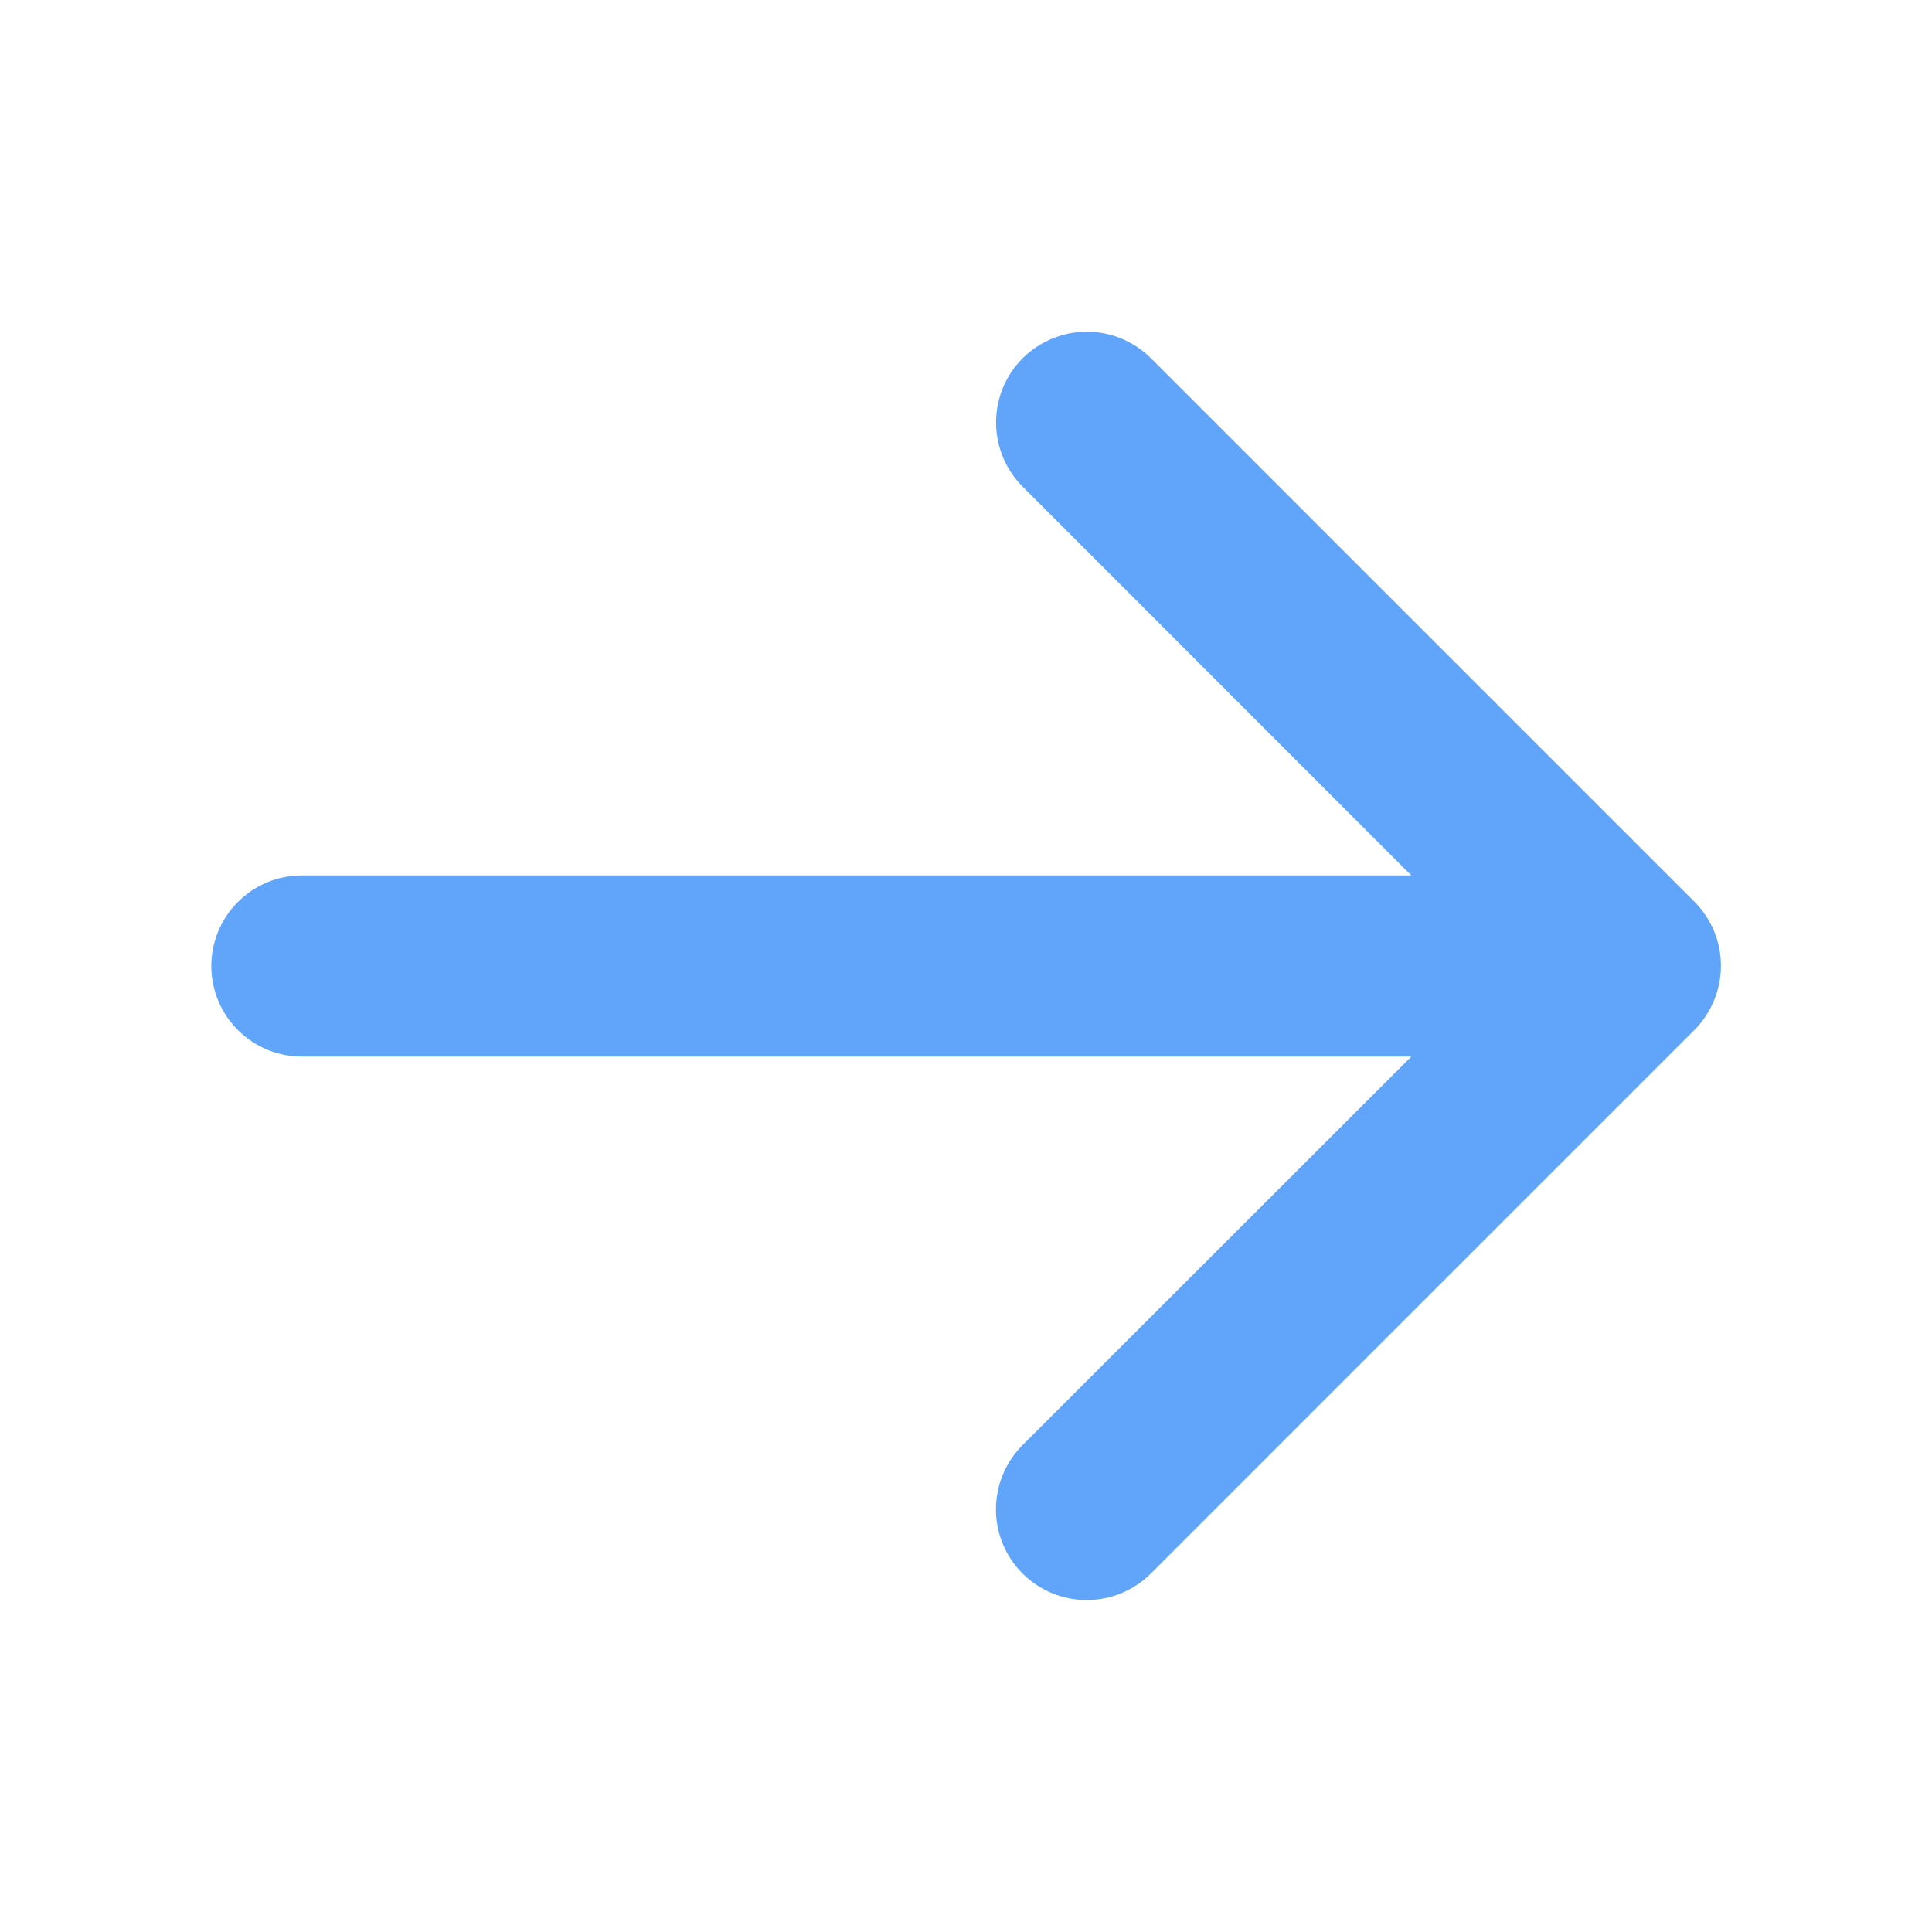
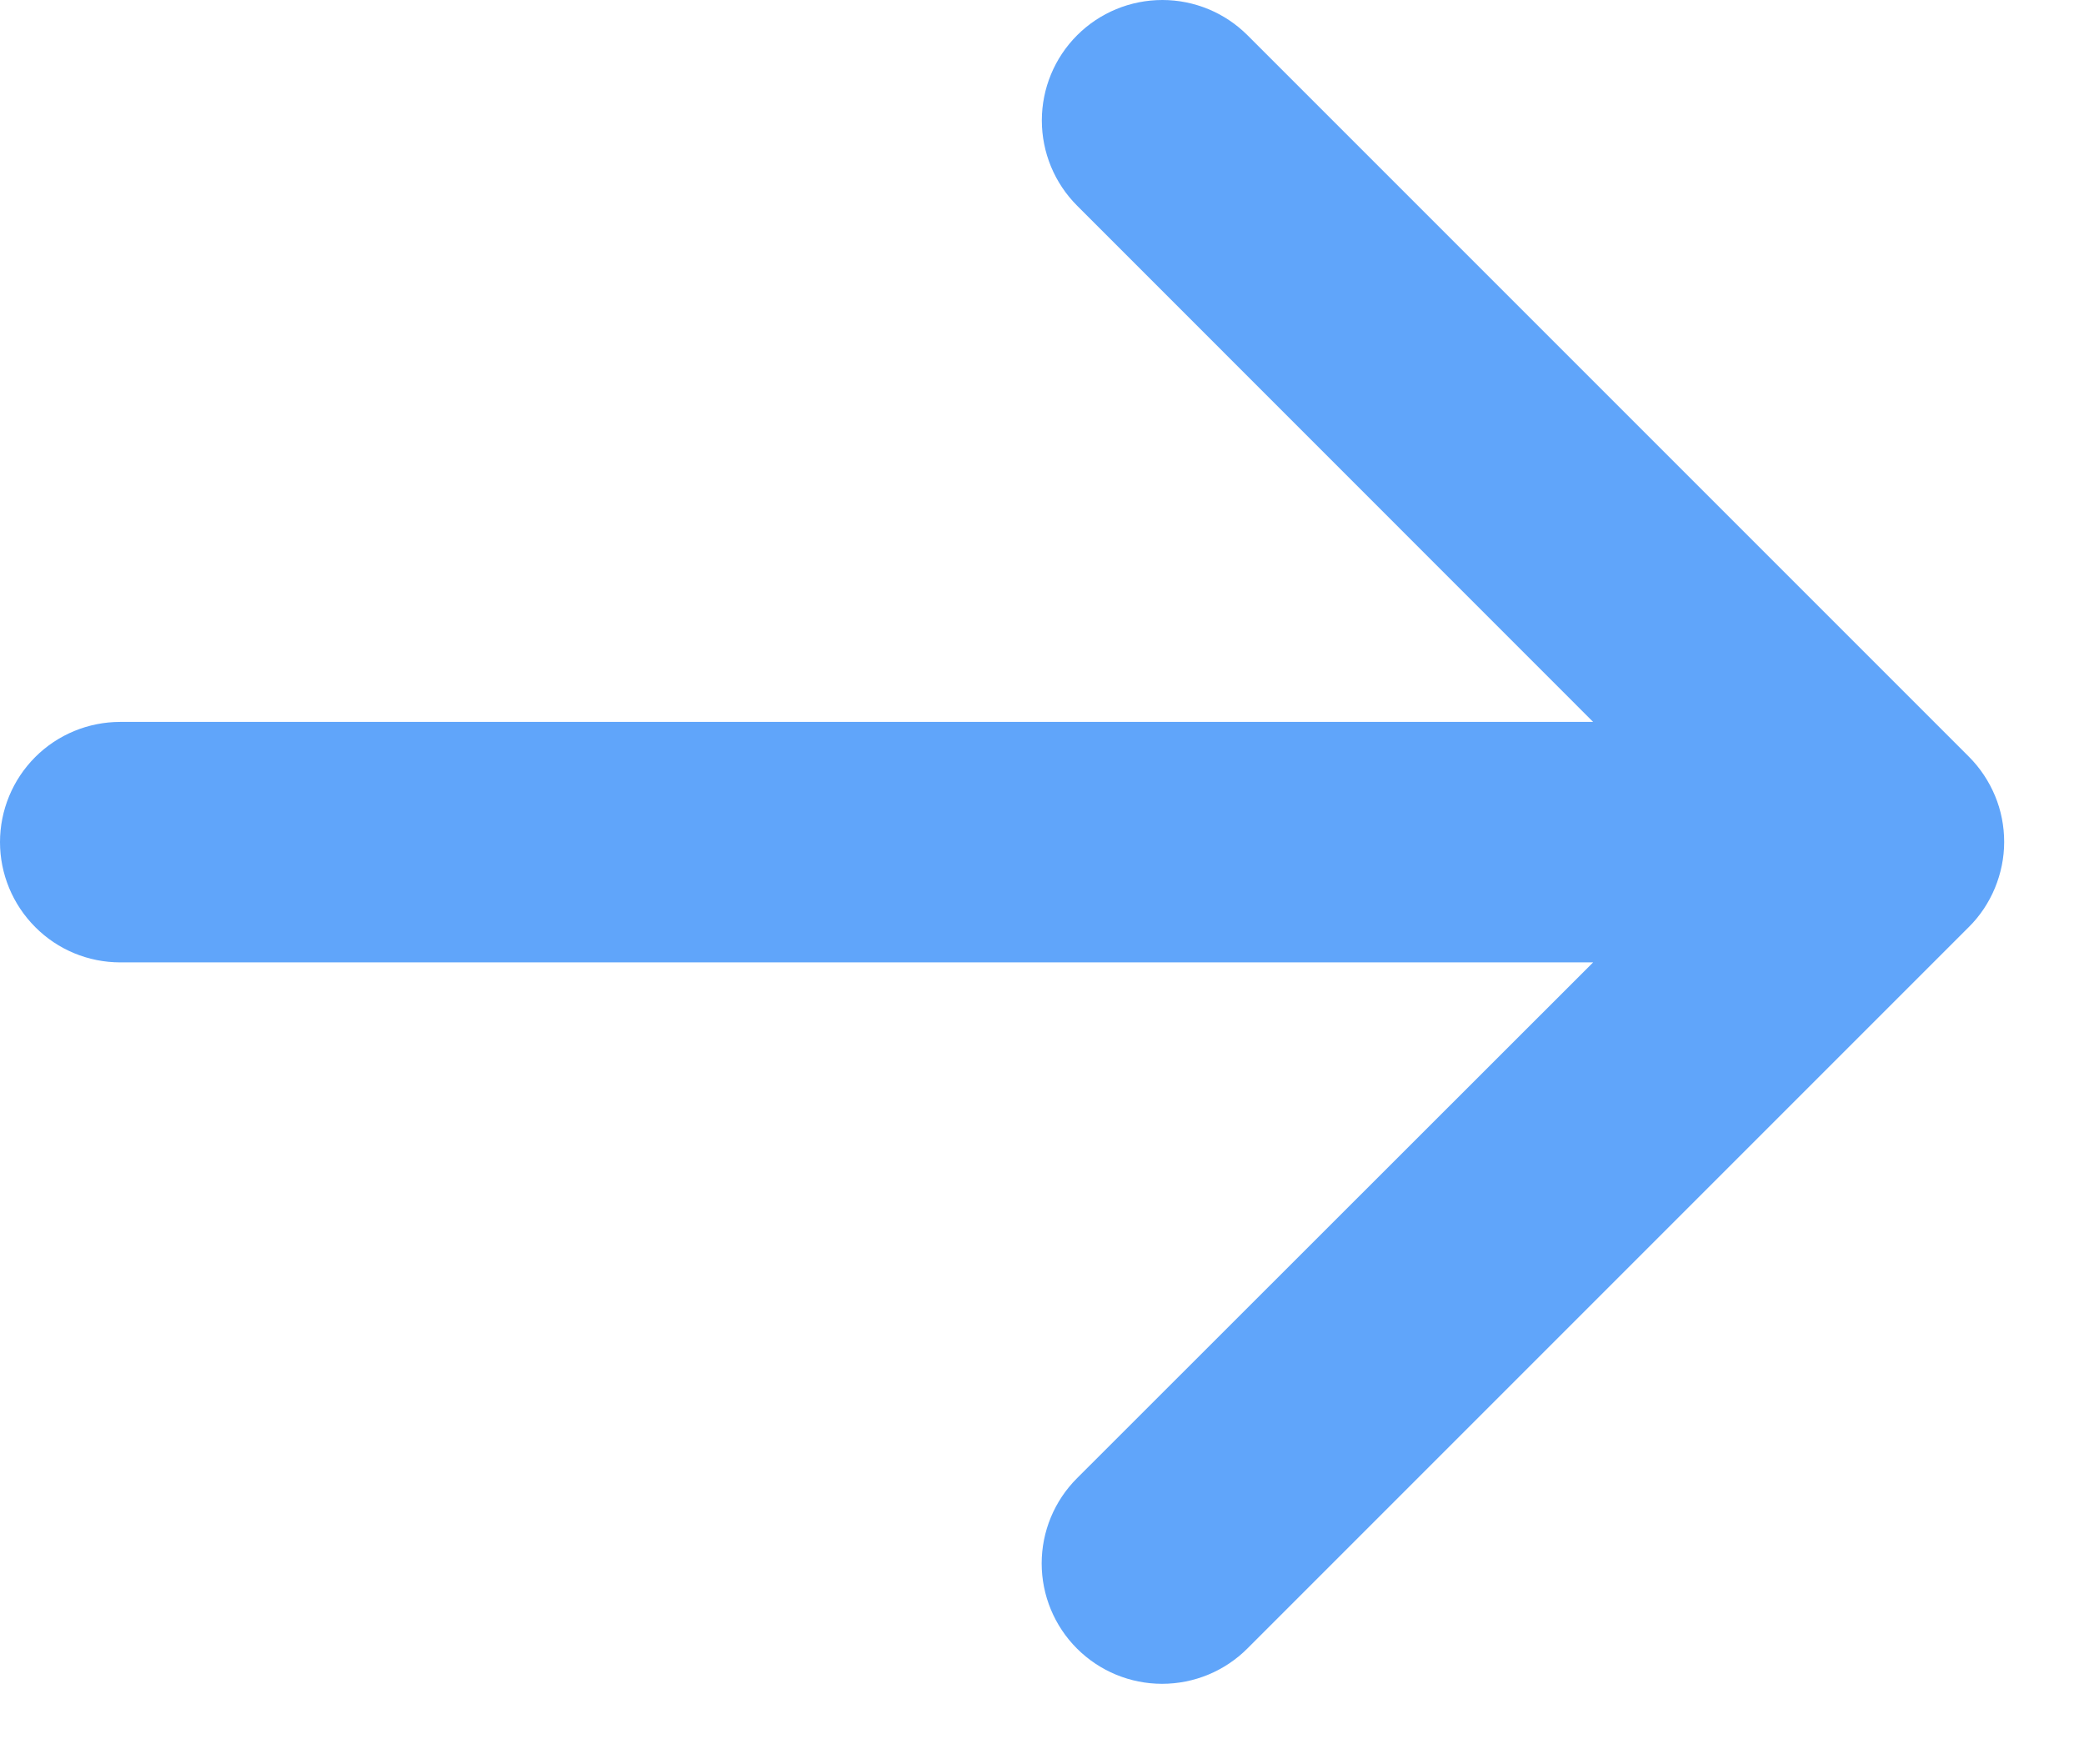
- <svg xmlns="http://www.w3.org/2000/svg" width="16" height="16" viewBox="0 0 16 16" fill="none">
-   <path d="M14.031 8.531L9.531 13.031C9.39 13.171 9.199 13.251 8.999 13.251C8.8 13.251 8.609 13.171 8.468 13.031C8.327 12.89 8.248 12.699 8.248 12.499C8.248 12.3 8.327 12.109 8.468 11.968L11.688 8.75H2.5C2.301 8.75 2.11 8.671 1.97 8.53C1.829 8.39 1.75 8.199 1.75 8C1.75 7.801 1.829 7.61 1.97 7.47C2.11 7.329 2.301 7.25 2.5 7.25H11.688L8.469 4.03C8.328 3.889 8.249 3.698 8.249 3.499C8.249 3.299 8.328 3.108 8.469 2.967C8.61 2.827 8.801 2.747 9.001 2.747C9.2 2.747 9.391 2.827 9.532 2.967L14.032 7.467C14.102 7.537 14.157 7.62 14.195 7.711C14.233 7.803 14.252 7.901 14.252 7.999C14.252 8.098 14.232 8.196 14.194 8.287C14.156 8.378 14.101 8.461 14.031 8.531Z" fill="#60A5FA" />
+ <svg xmlns="http://www.w3.org/2000/svg" width="13" height="11" viewBox="0 0 13 11" fill="none">
+   <path d="M12.281 5.783L7.781 10.283C7.64 10.424 7.449 10.503 7.249 10.503C7.05 10.503 6.859 10.424 6.718 10.283C6.577 10.142 6.498 9.951 6.498 9.752C6.498 9.553 6.577 9.362 6.718 9.221L9.938 6.003H0.75C0.551 6.003 0.36 5.924 0.22 5.783C0.079 5.642 0 5.451 0 5.253C0 5.054 0.079 4.863 0.22 4.722C0.36 4.582 0.551 4.503 0.75 4.503H9.938L6.719 1.283C6.578 1.142 6.499 0.951 6.499 0.751C6.499 0.552 6.578 0.361 6.719 0.22C6.86 0.079 7.051 2.09952e-09 7.251 0C7.45 -2.09952e-09 7.641 0.079 7.782 0.22L12.282 4.72C12.352 4.79 12.407 4.873 12.445 4.964C12.483 5.055 12.502 5.153 12.502 5.252C12.502 5.351 12.482 5.448 12.444 5.54C12.406 5.631 12.351 5.714 12.281 5.783Z" fill="#60A5FA" />
</svg>
